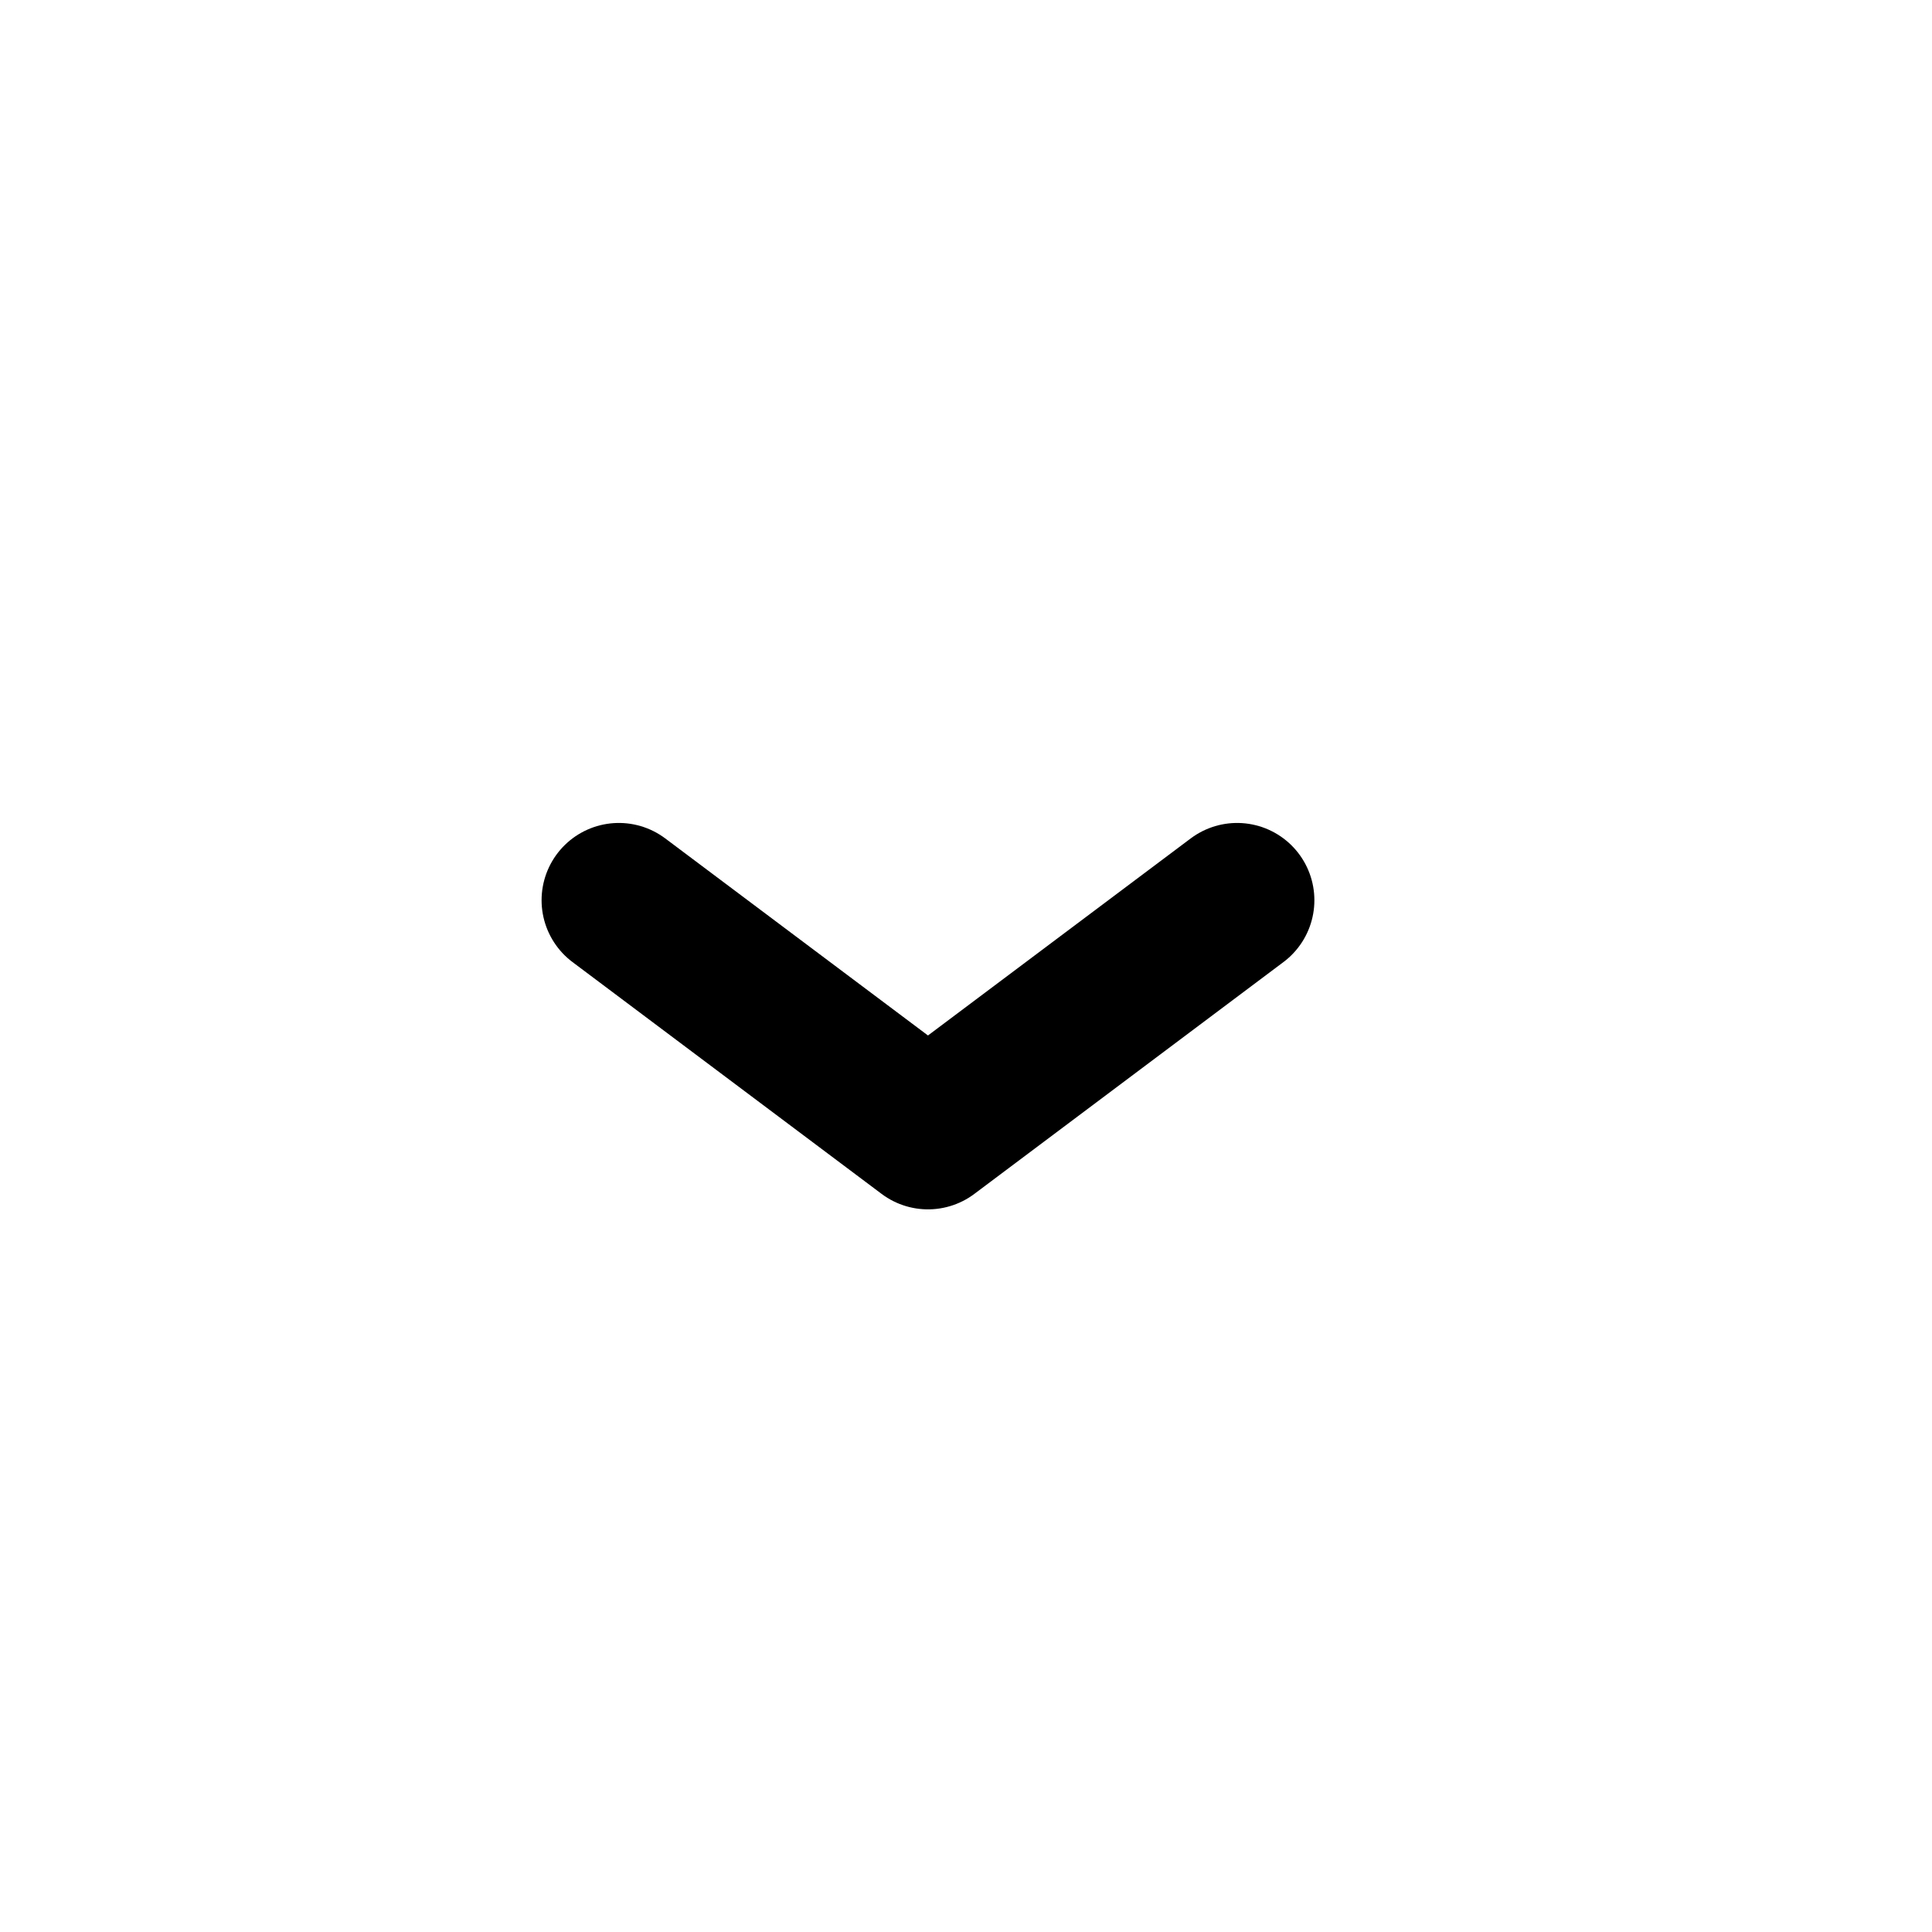
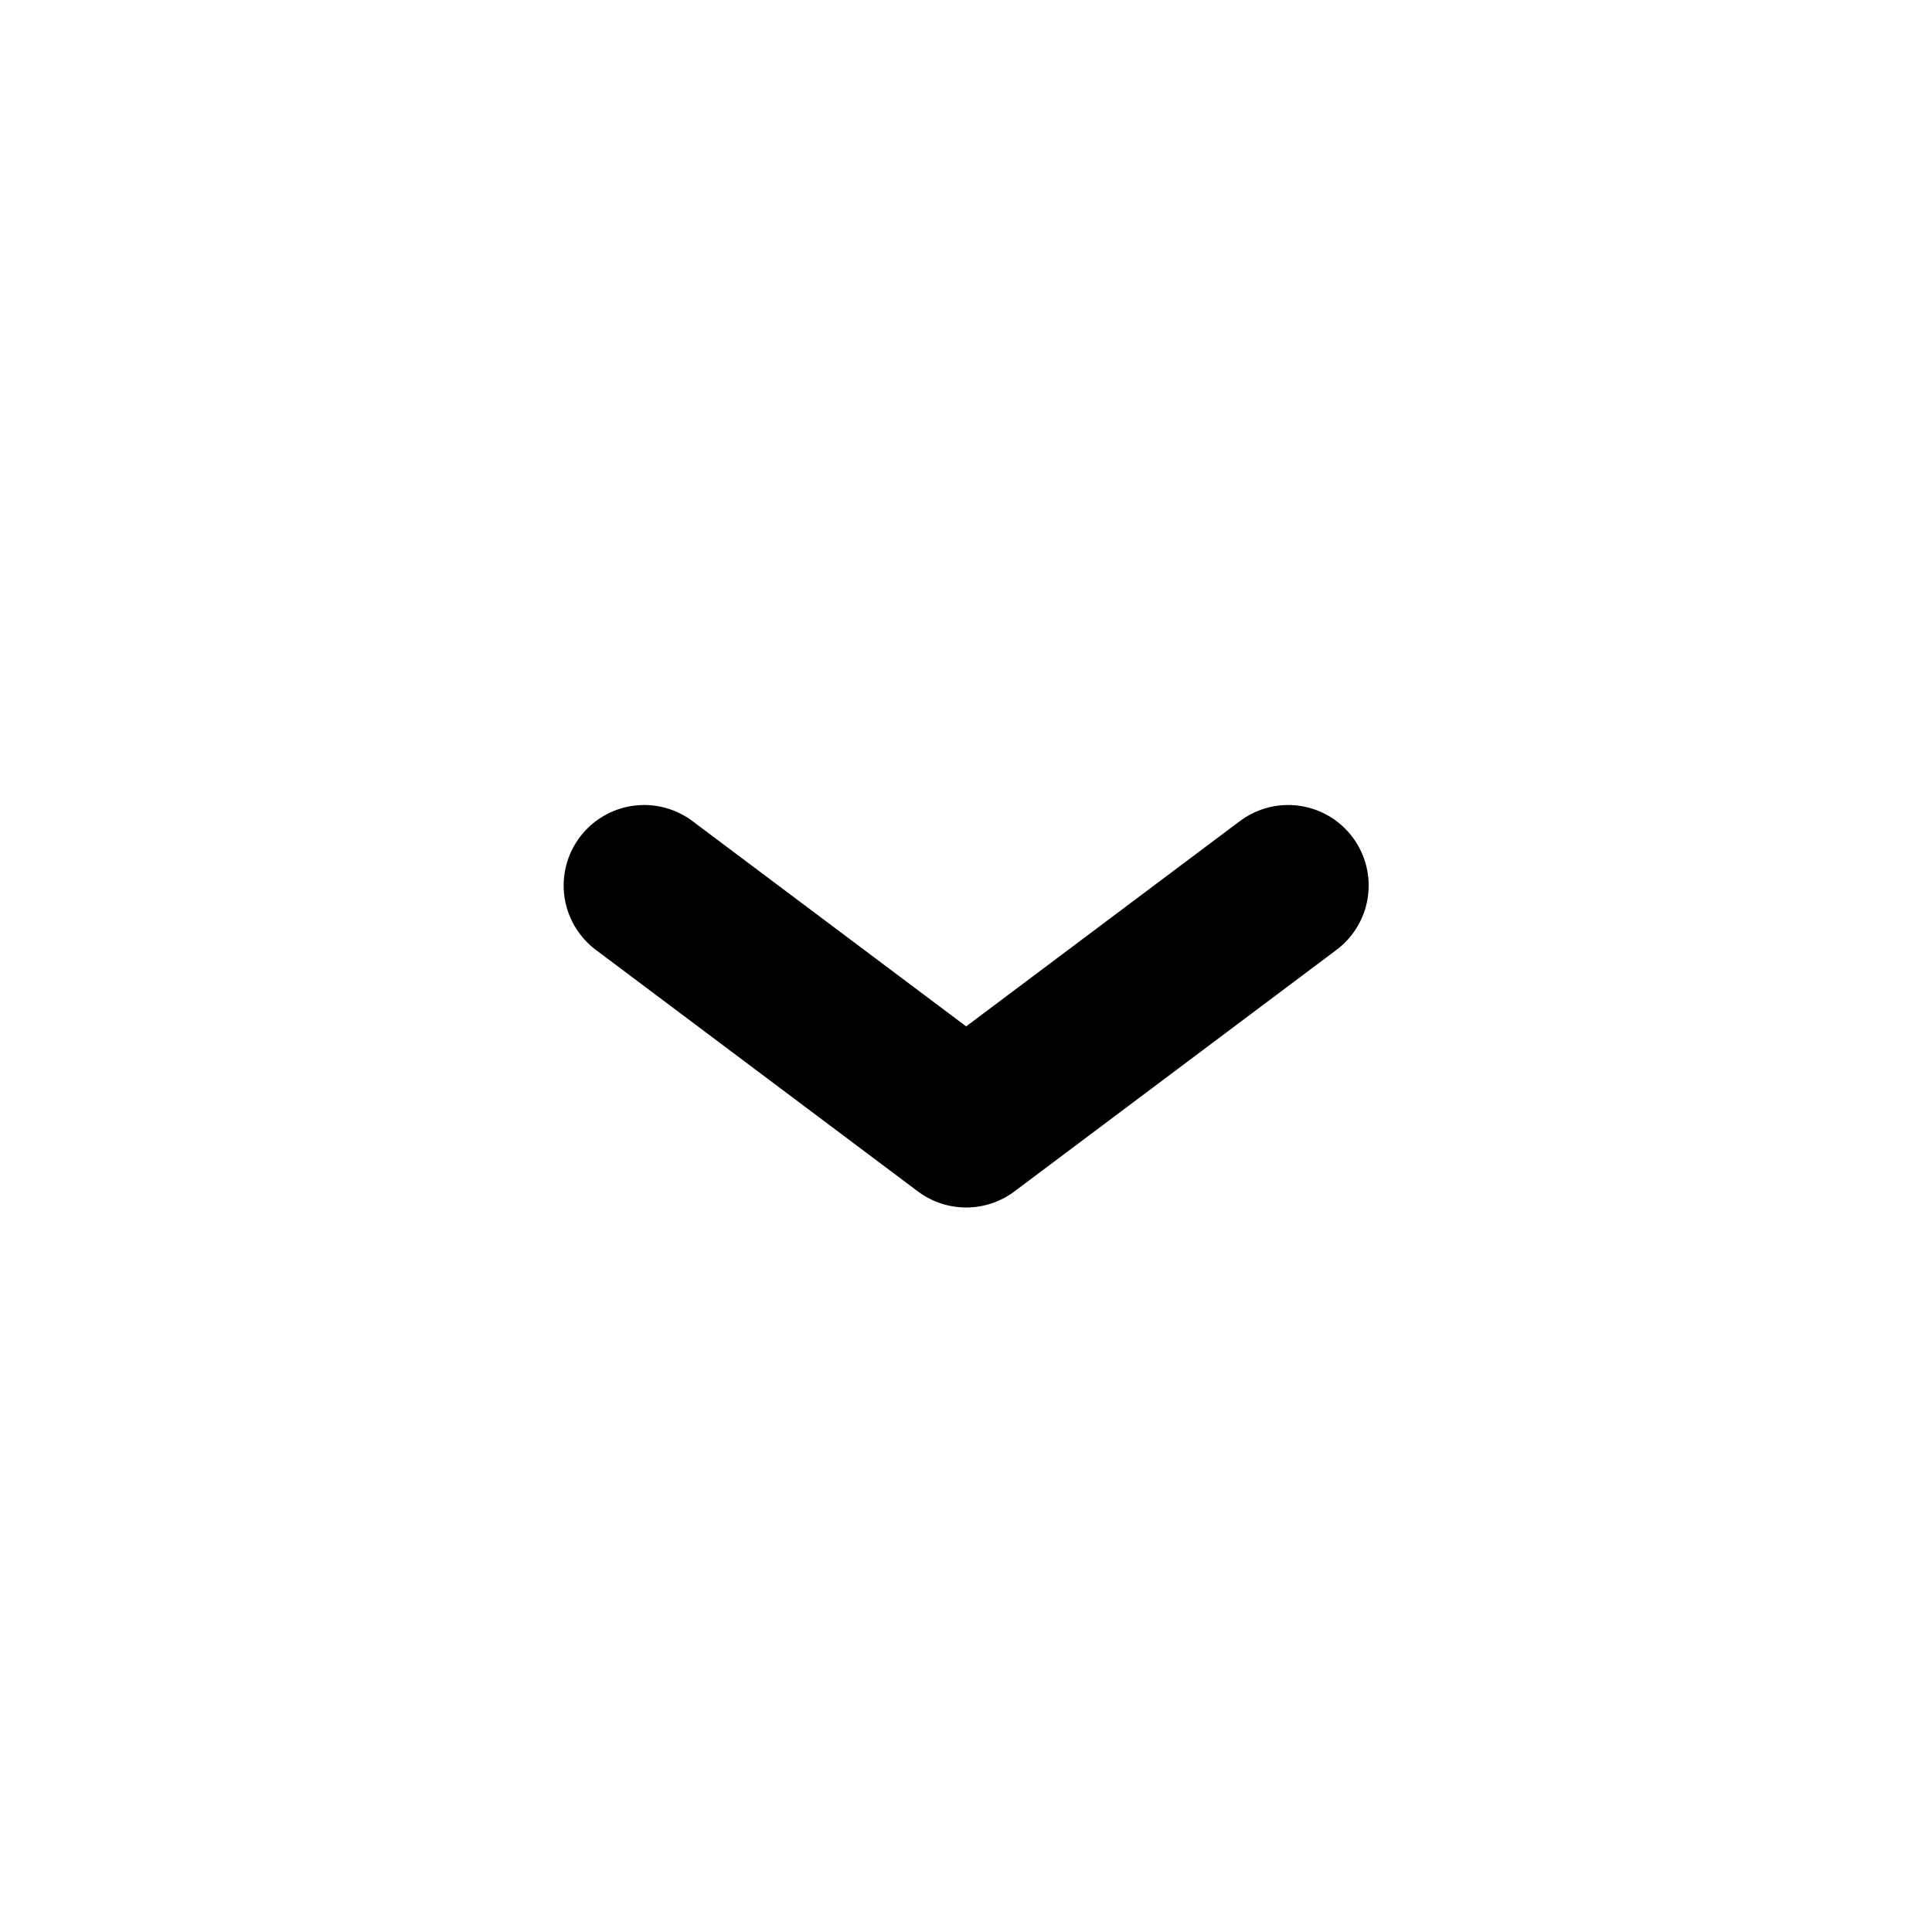
- <svg xmlns="http://www.w3.org/2000/svg" width="25" height="25" viewBox="0 0 25 25" fill="none">
-   <path d="M8.008 11.649L12.008 14.649L16.008 11.649" stroke="currentColor" stroke-width="2" stroke-linecap="round" stroke-linejoin="round" />
+ <svg xmlns="http://www.w3.org/2000/svg" width="24" height="24" viewBox="0 0 24 24" fill="none">
+   <path d="M8.002 11L12.002 14L16.002 11" stroke="currentColor" stroke-width="2" stroke-linecap="round" stroke-linejoin="round" />
</svg>
